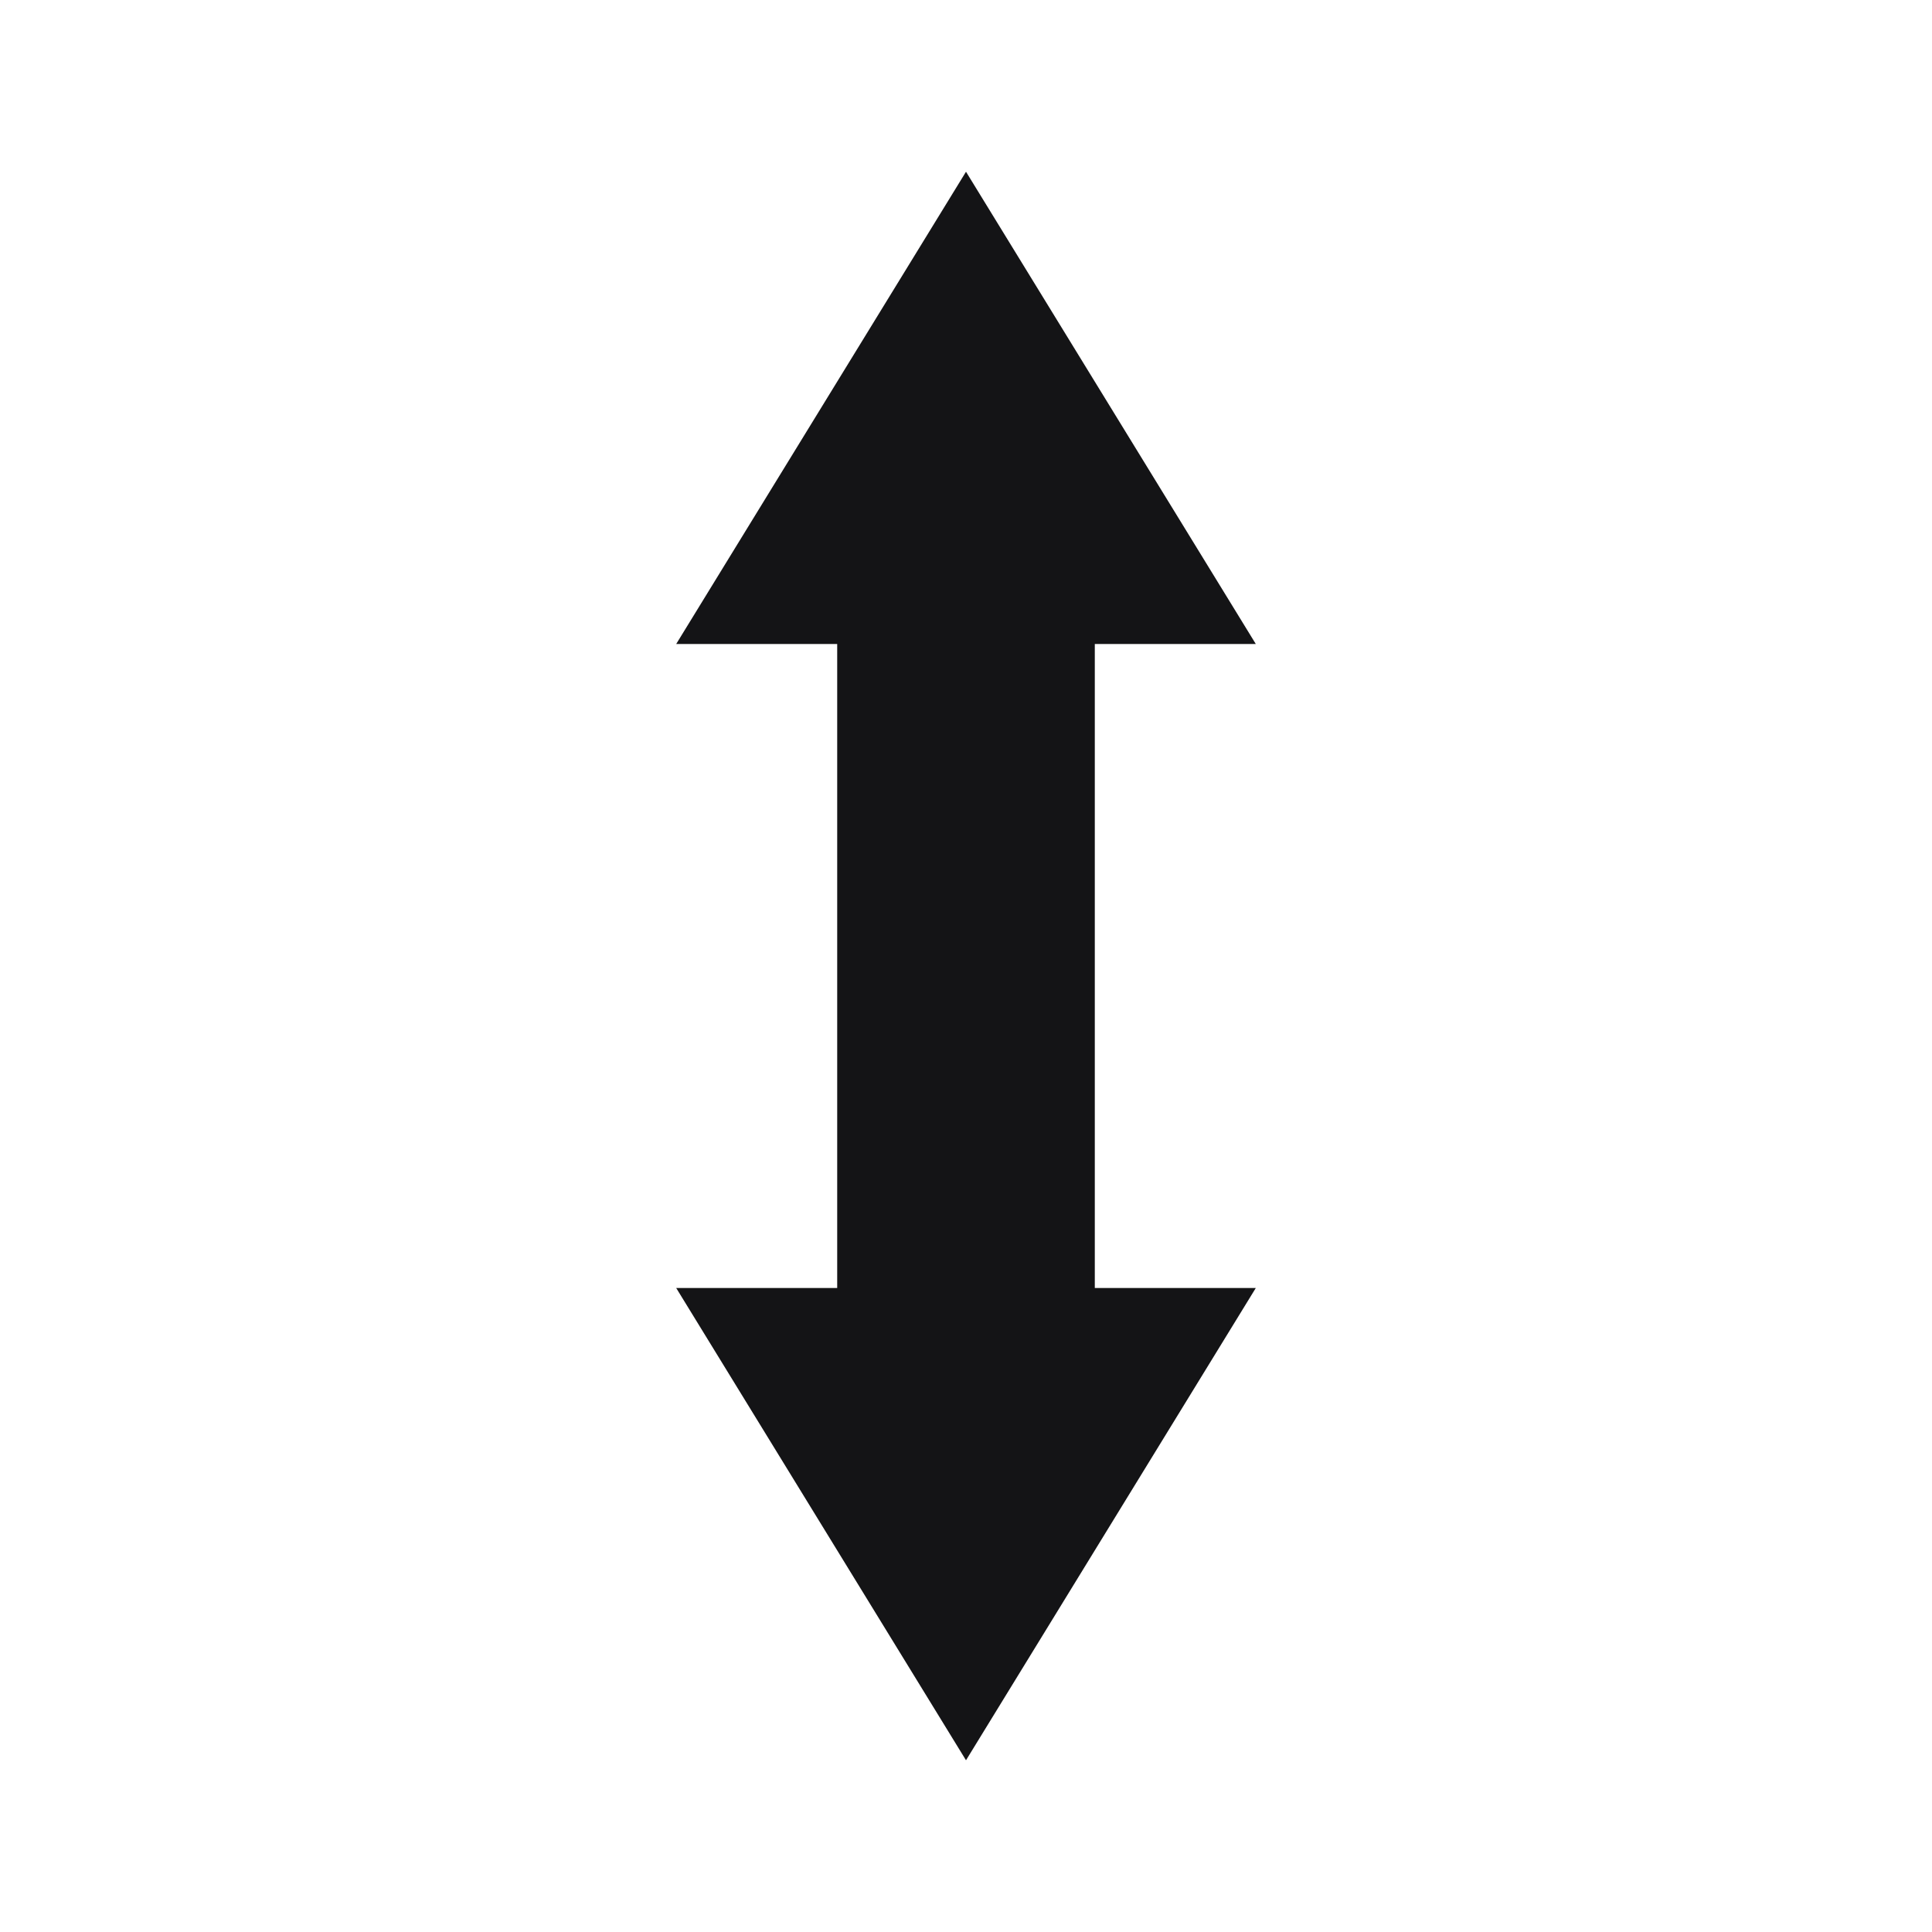
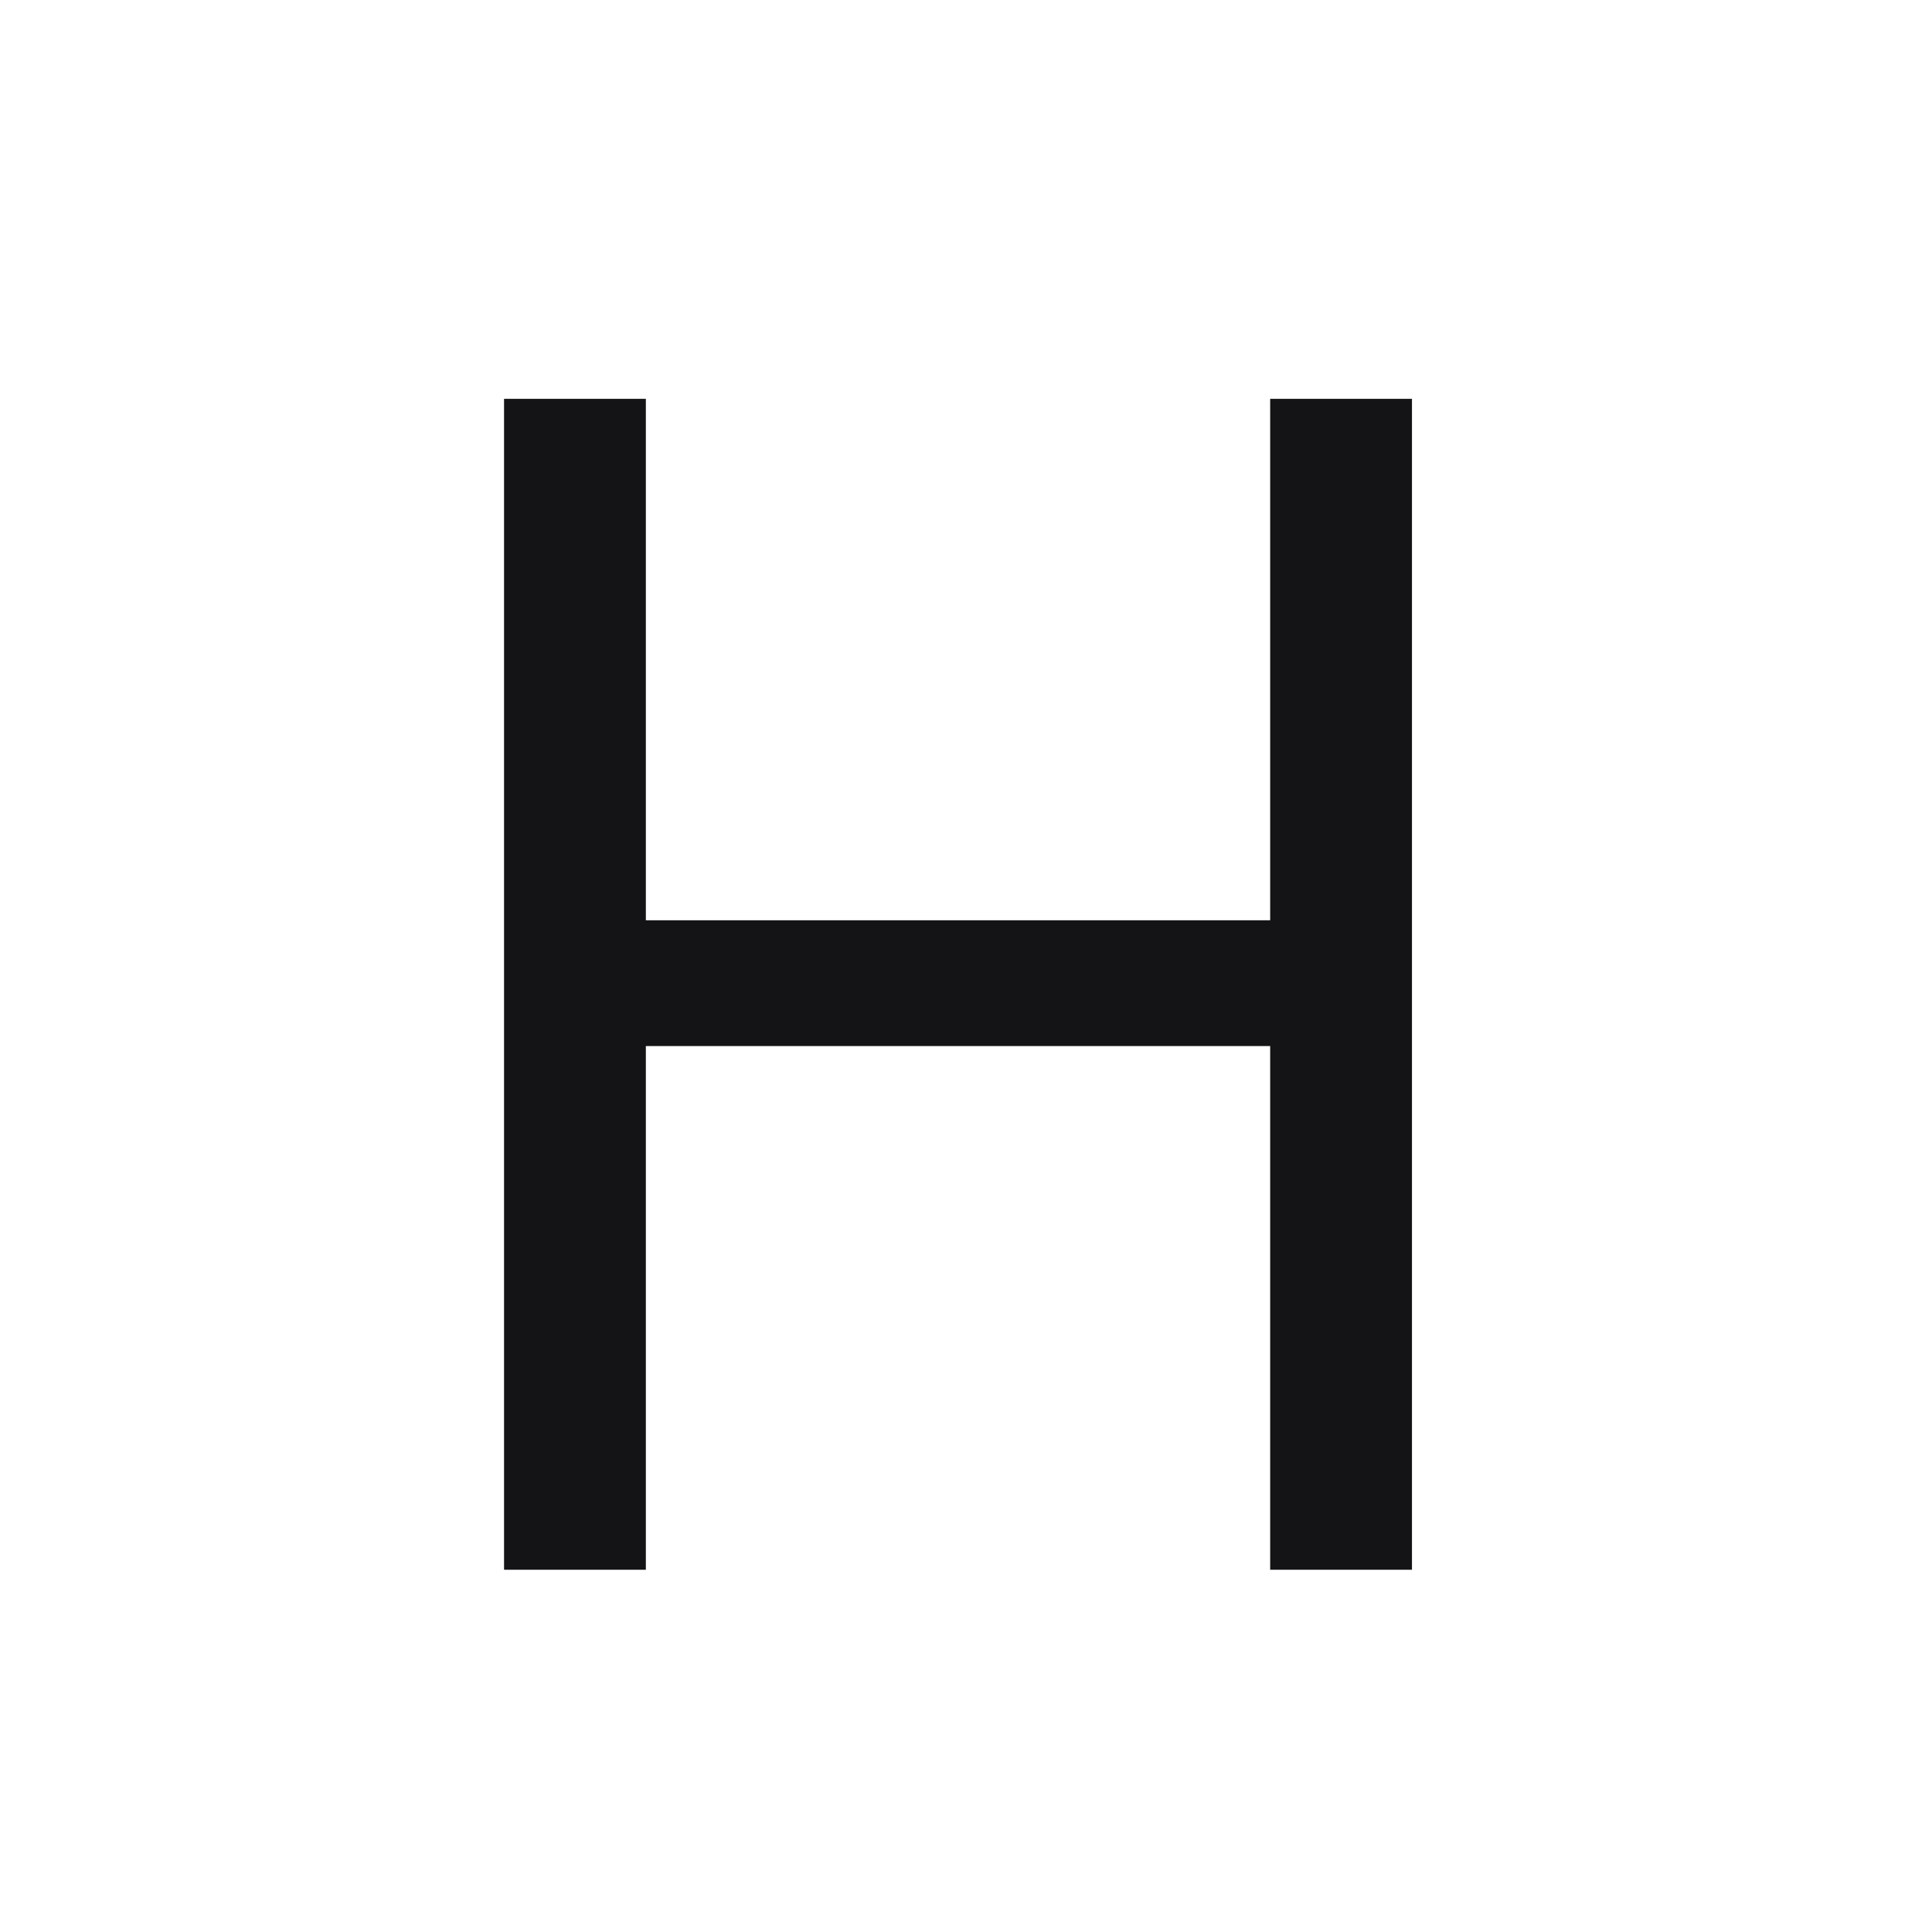
- <svg xmlns="http://www.w3.org/2000/svg" width="16" height="16" viewBox="7 7 18 18">
-   <path d="M14.8 11.5h2.4v9h-2.4z" fill="#141416" />
-   <path d="M16 8.6l2.7 4.4h-5.4z" fill="#141416" />
-   <path d="M16 23.4l-2.7-4.4h5.4z" fill="#141416" />
+ <svg xmlns="http://www.w3.org/2000/svg" width="16" height="16" viewBox="0 0 48 48" fill="none">
+   <path d="M12.523 39V9.909H16.046V22.864H31.557V9.909H35.08V39H31.557V25.989H16.046V39H12.523Z" fill="#141416" />
</svg>
